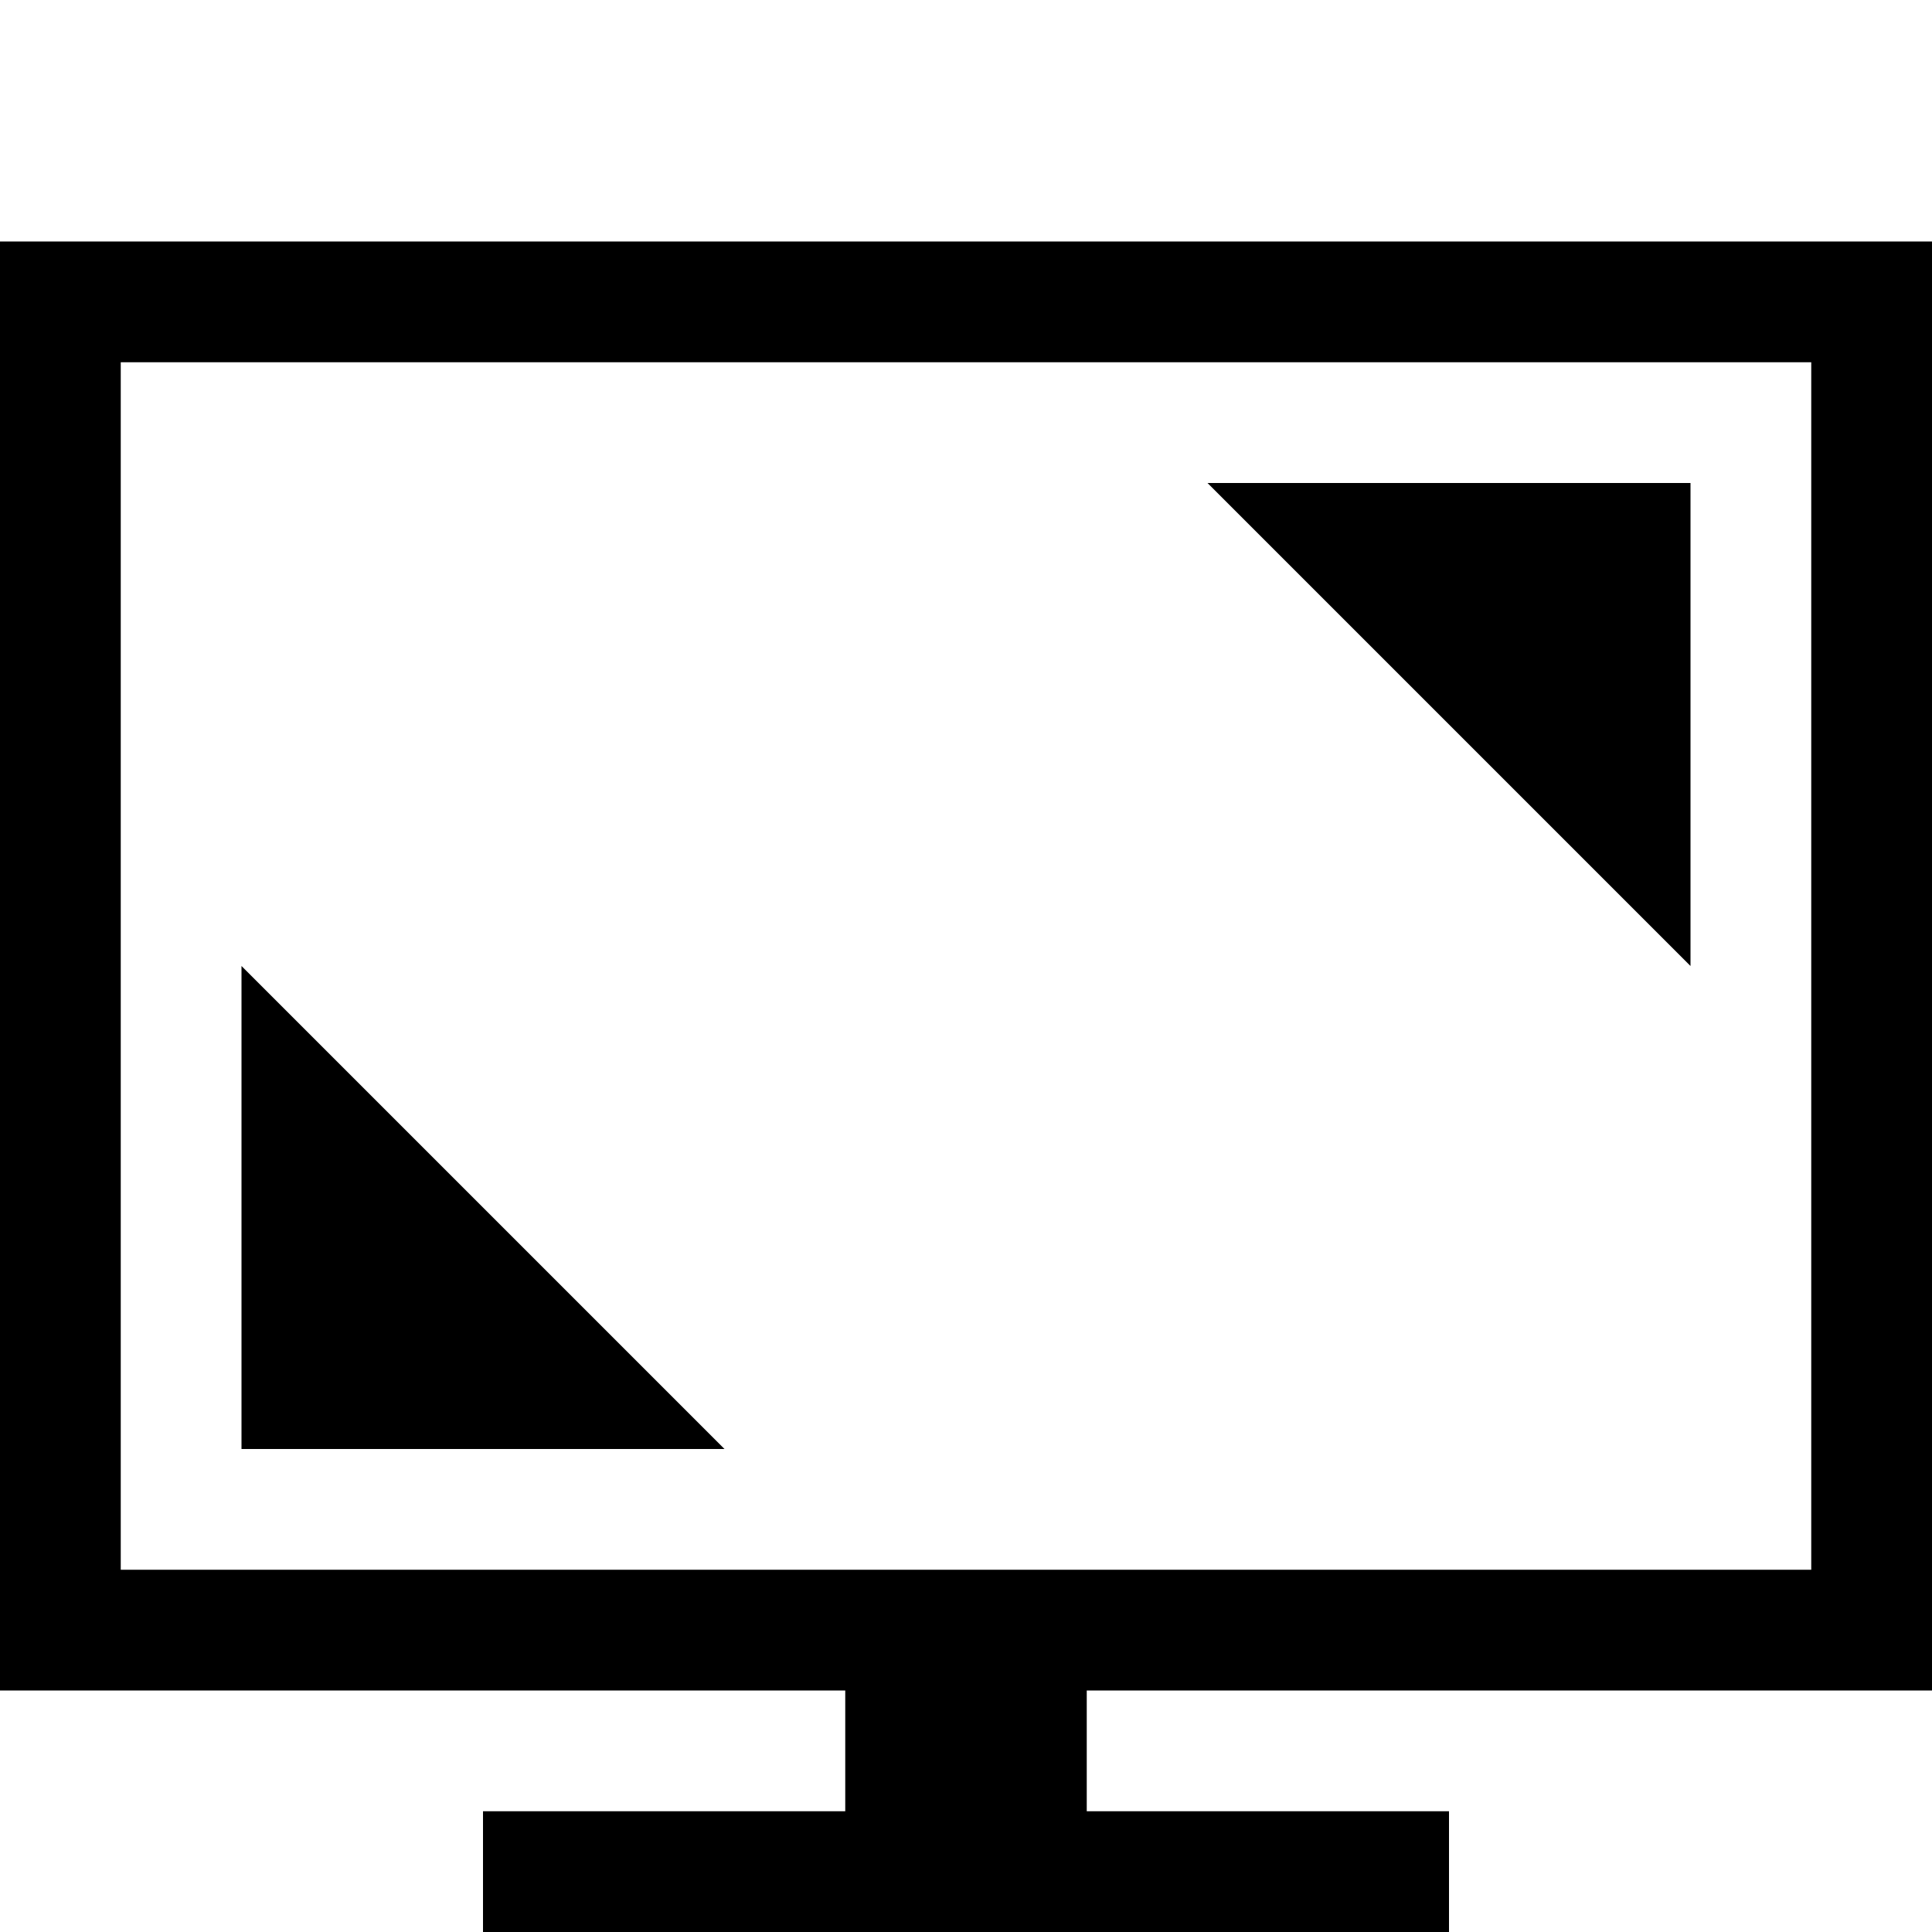
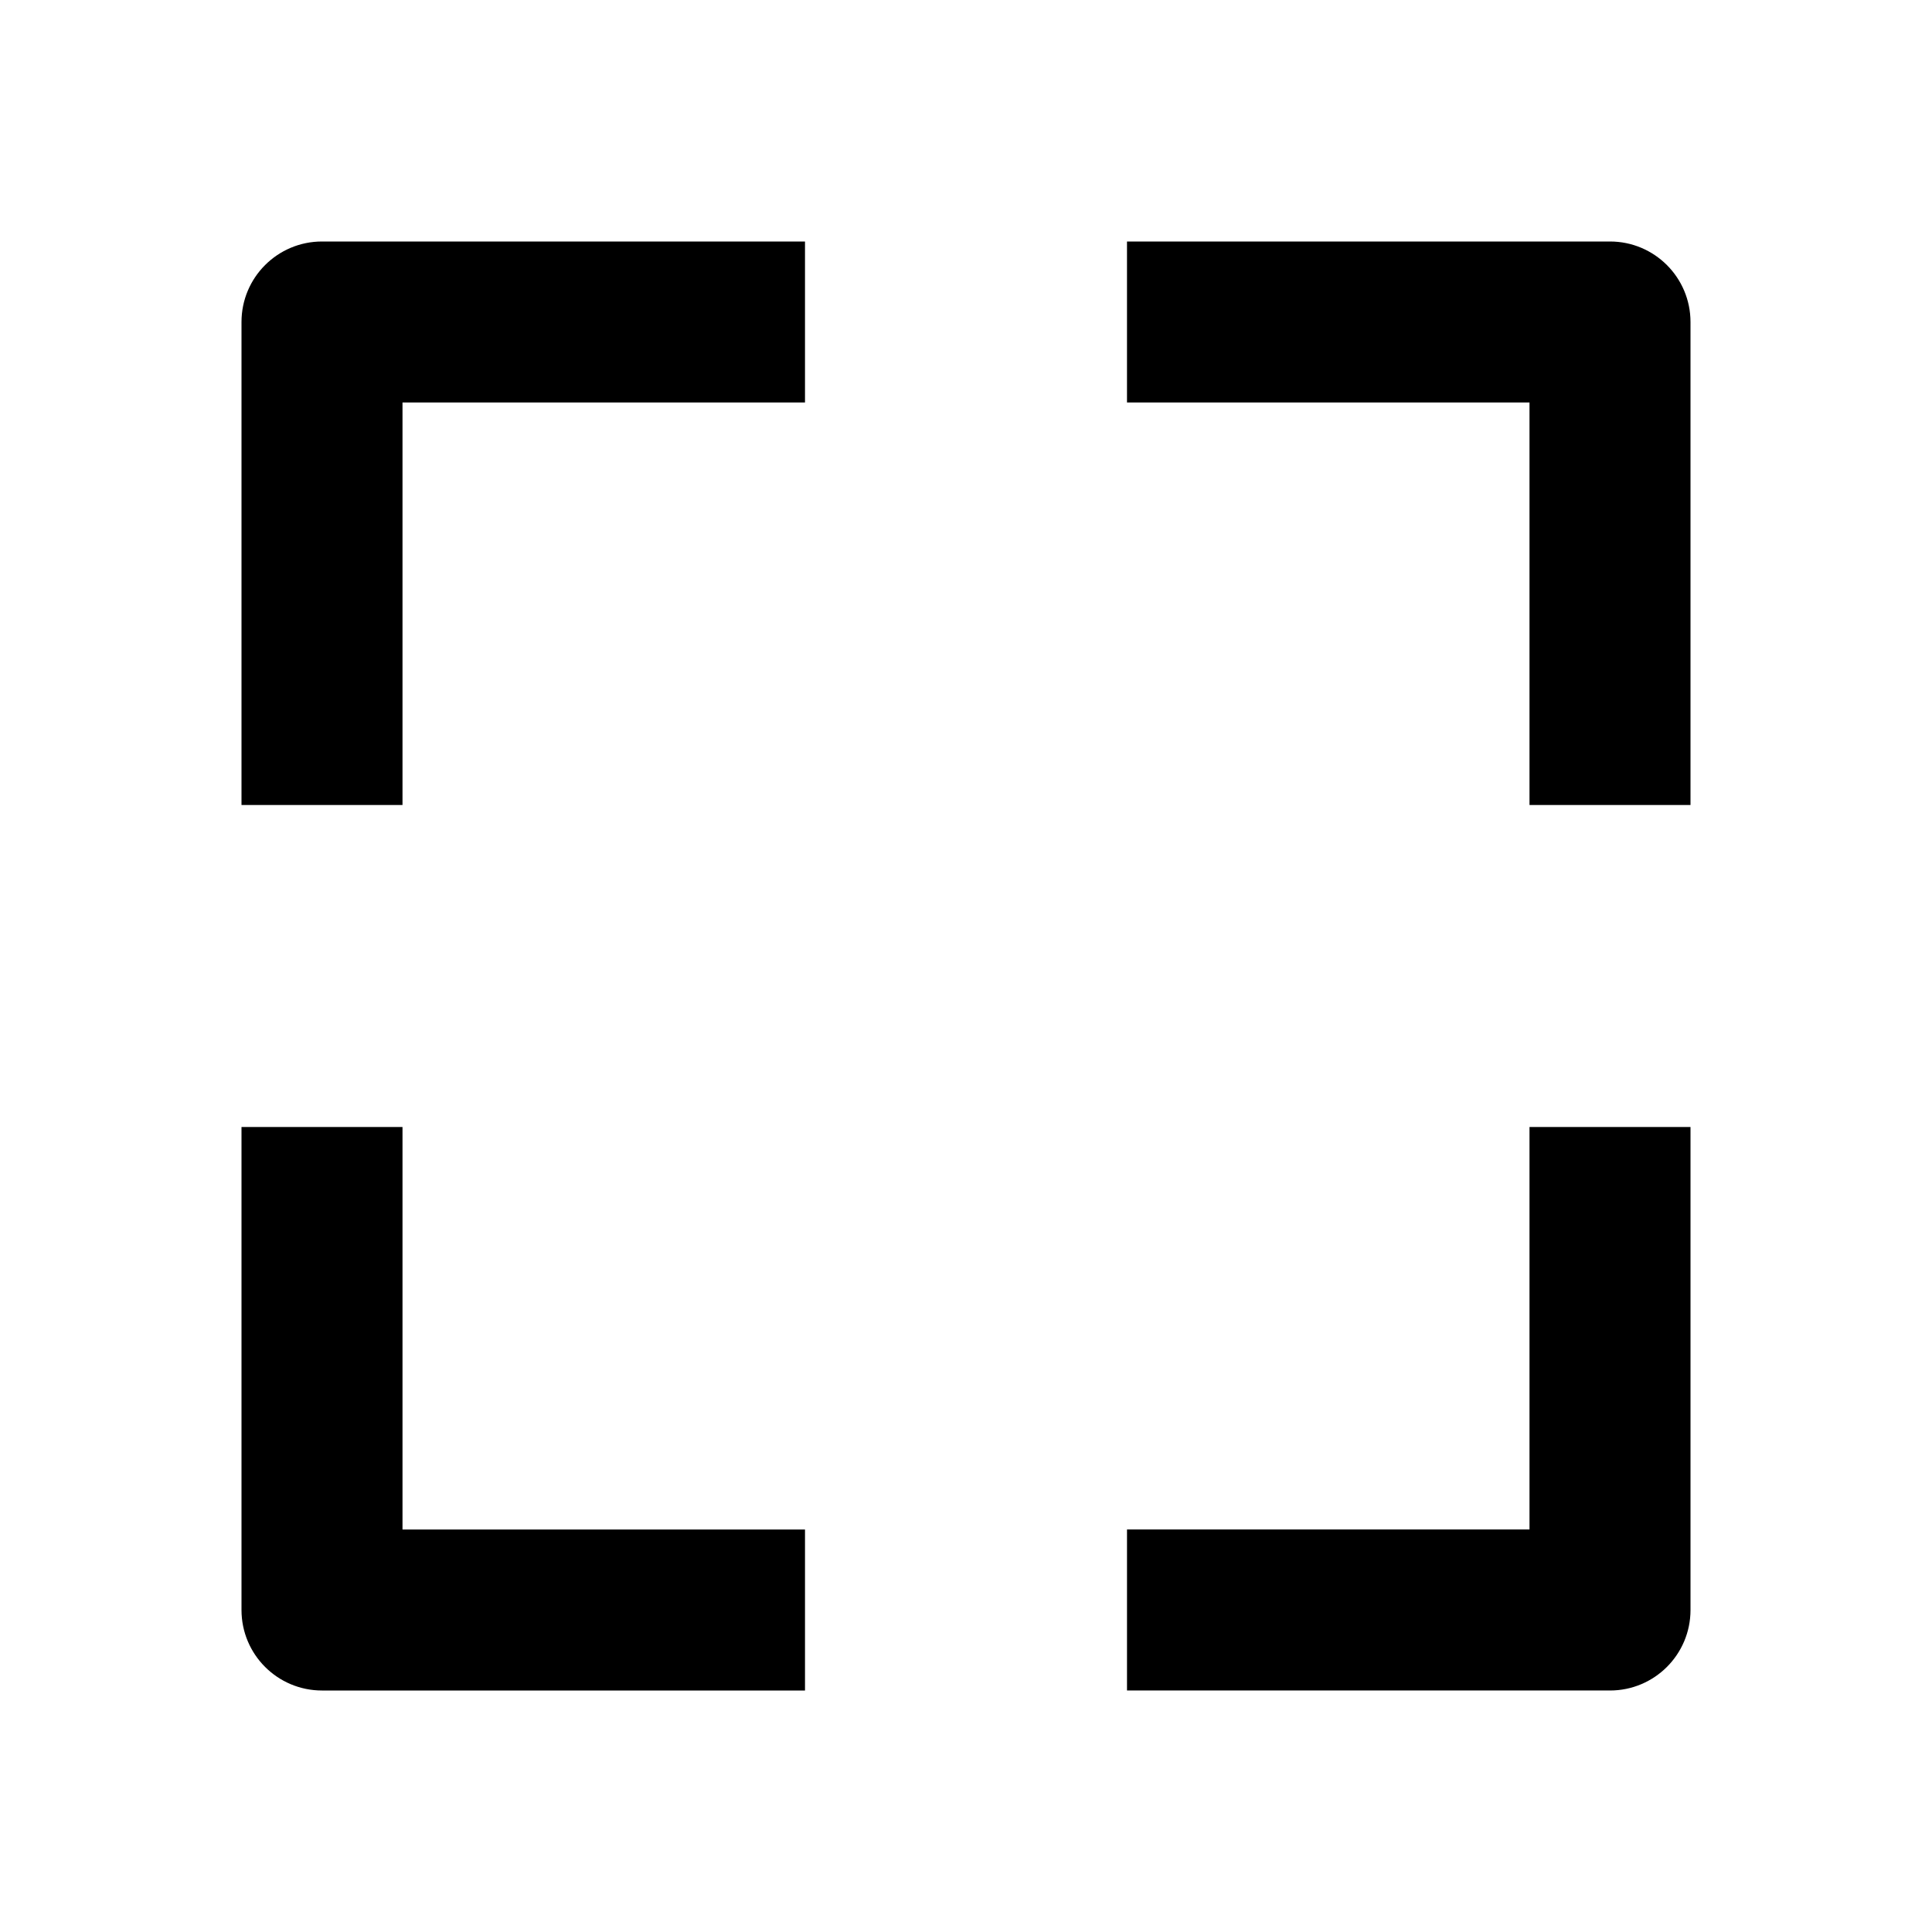
- <svg xmlns="http://www.w3.org/2000/svg" enable-background="new 0 0 32 32" height="32px" id="svg2" version="1.1" viewBox="0 0 32 32" width="32px" xml:space="preserve">
-   <g id="background">
-     <rect fill="none" height="32" width="32" />
-   </g>
-   <g id="fullscreen">
-     <path d="M20,8l8,8V8H20z M4,24h8l-8-8V24z" />
-     <path d="M32,28V4H0v24h14v2H8v2h16v-2h-6v-2H32z M2,26V6h28v20H2z" />
-   </g>
+ <svg xmlns="http://www.w3.org/2000/svg" t="1761705997539" class="icon" viewBox="0 0 1024 1024" version="1.1" p-id="6190" width="200" height="200">
+   <path d="M213.333 213.333h213.333V128H170.667a42.667 42.667 0 0 0-42.667 42.667v256h85.333V213.333zM170.667 896h256v-85.333H213.333v-213.333H128v256a42.667 42.667 0 0 0 42.667 42.667z m725.333-42.667v-256h-85.333v213.333h-213.333v85.333h256a42.667 42.667 0 0 0 42.667-42.667zM597.333 213.333h213.333v213.333h85.333V170.667a42.667 42.667 0 0 0-42.667-42.667h-256v85.333z" fill="" p-id="6191" />
</svg>
